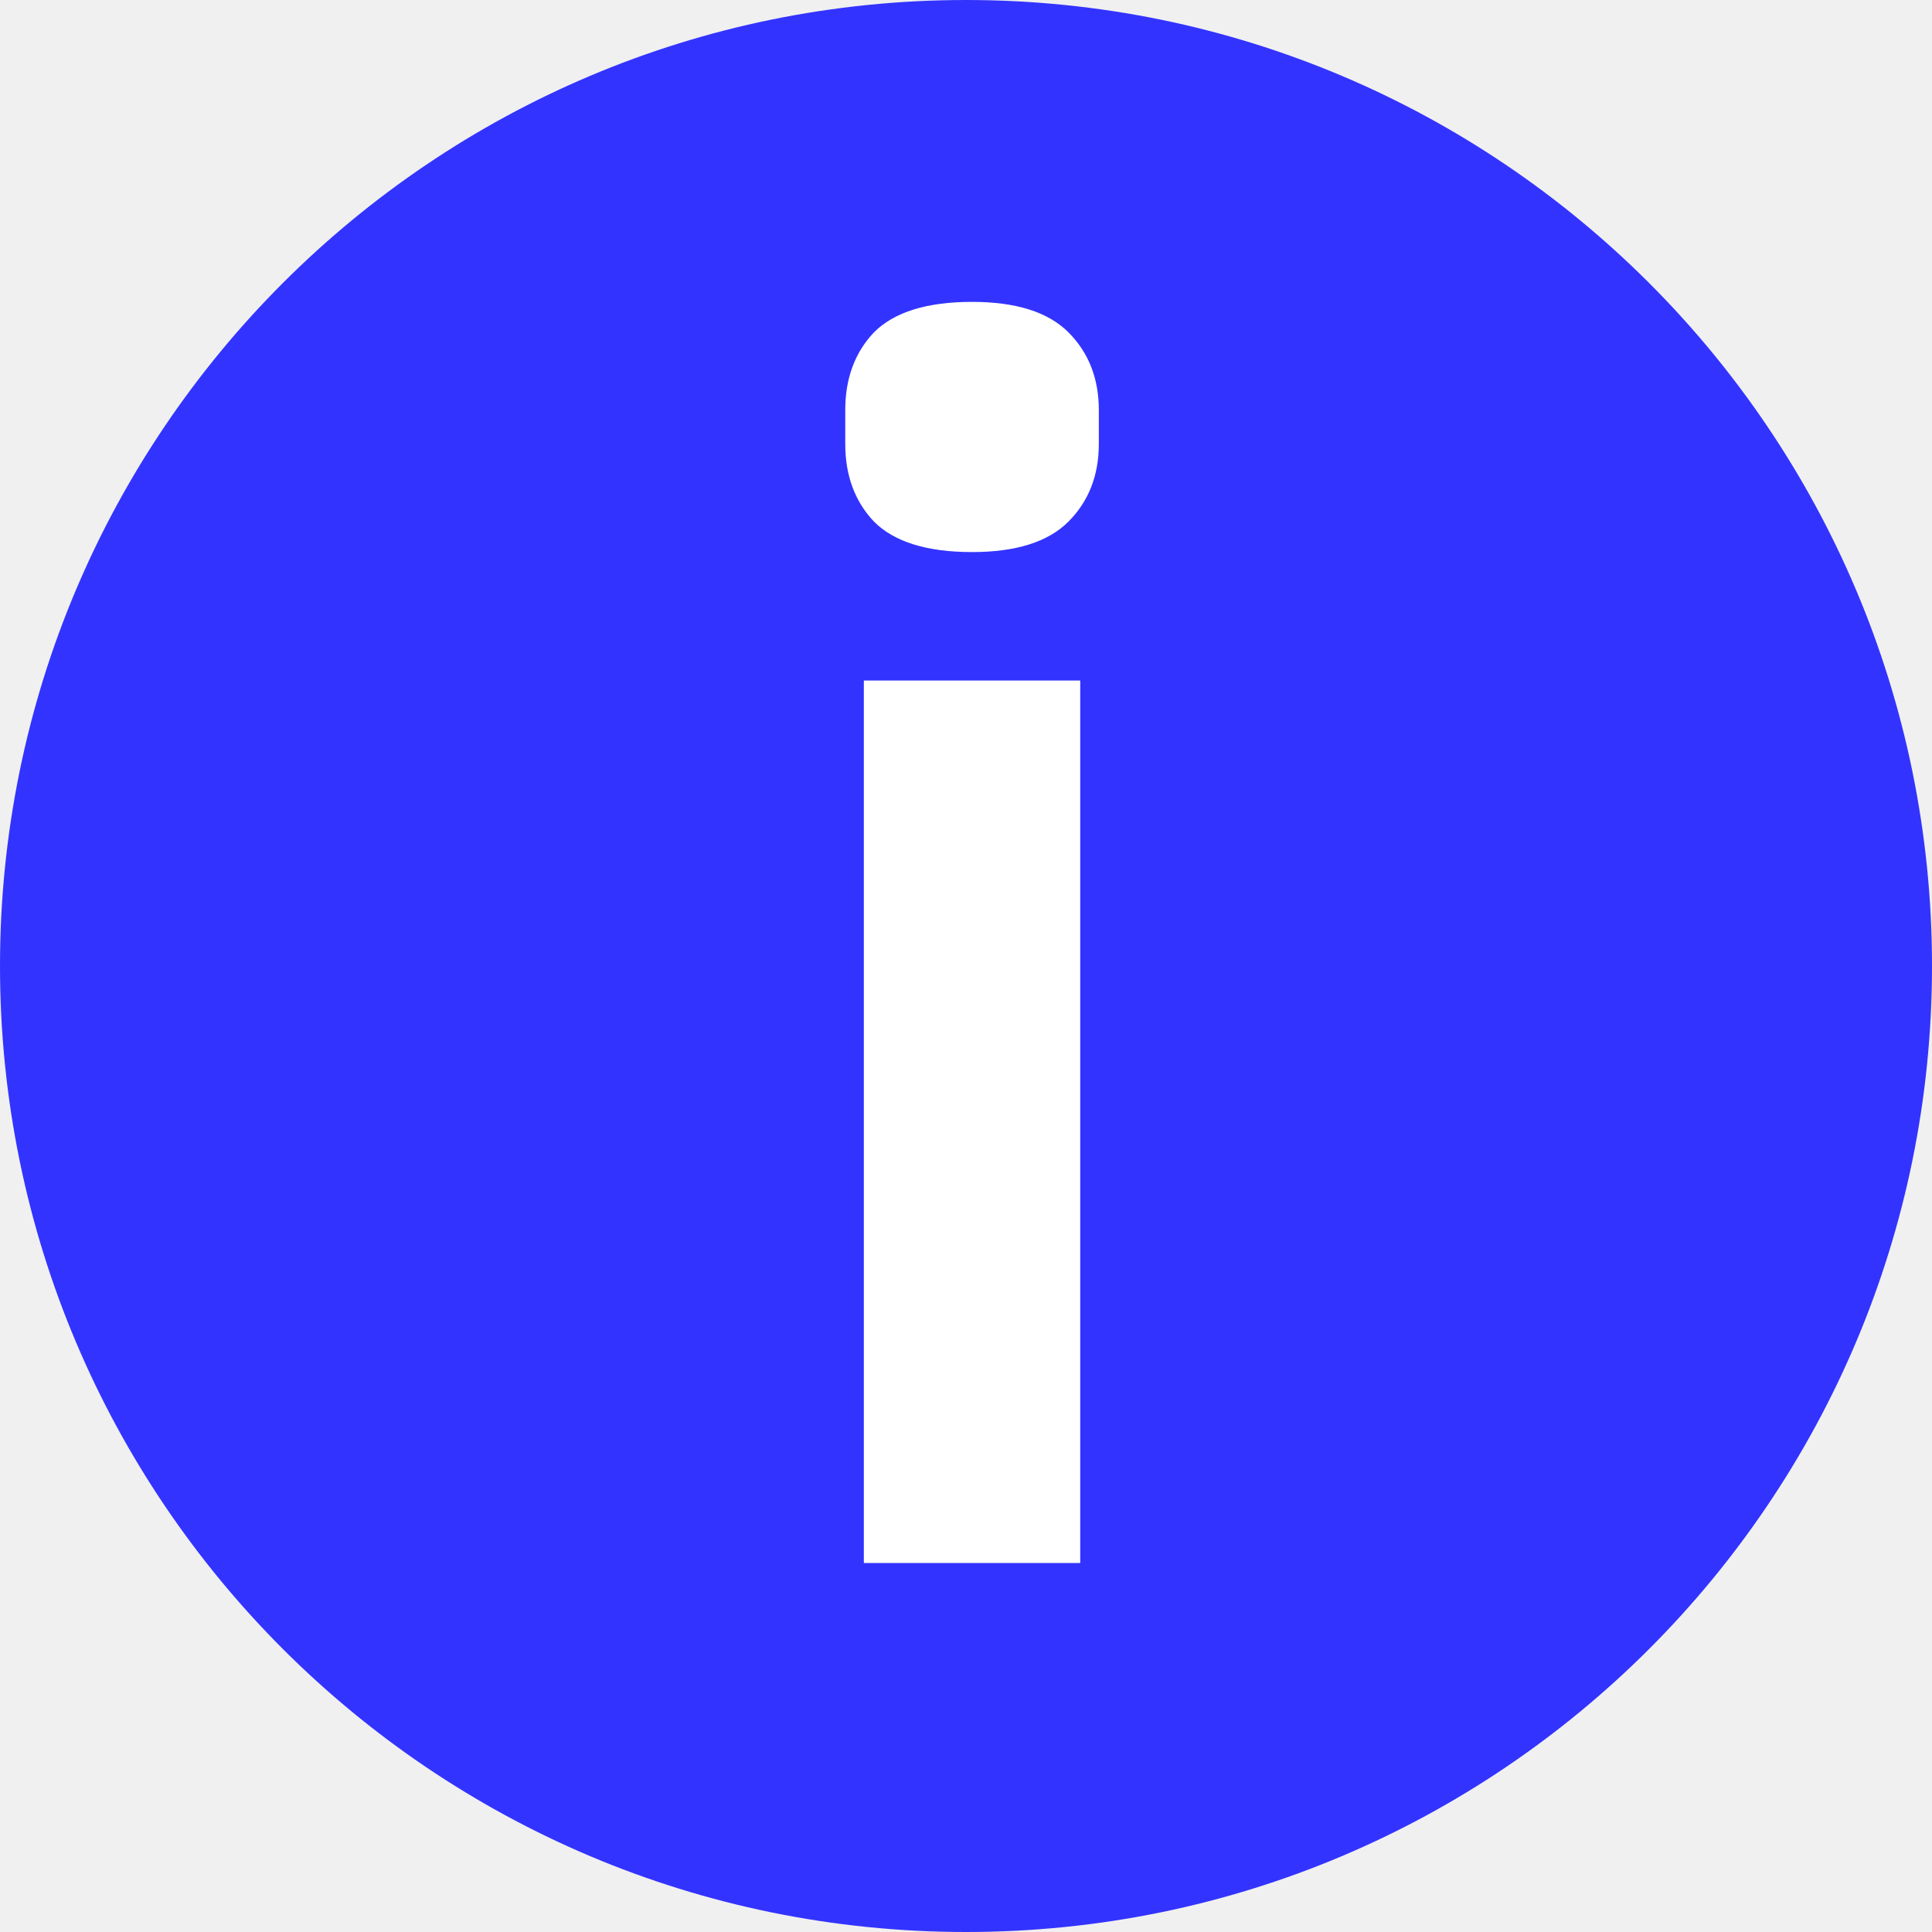
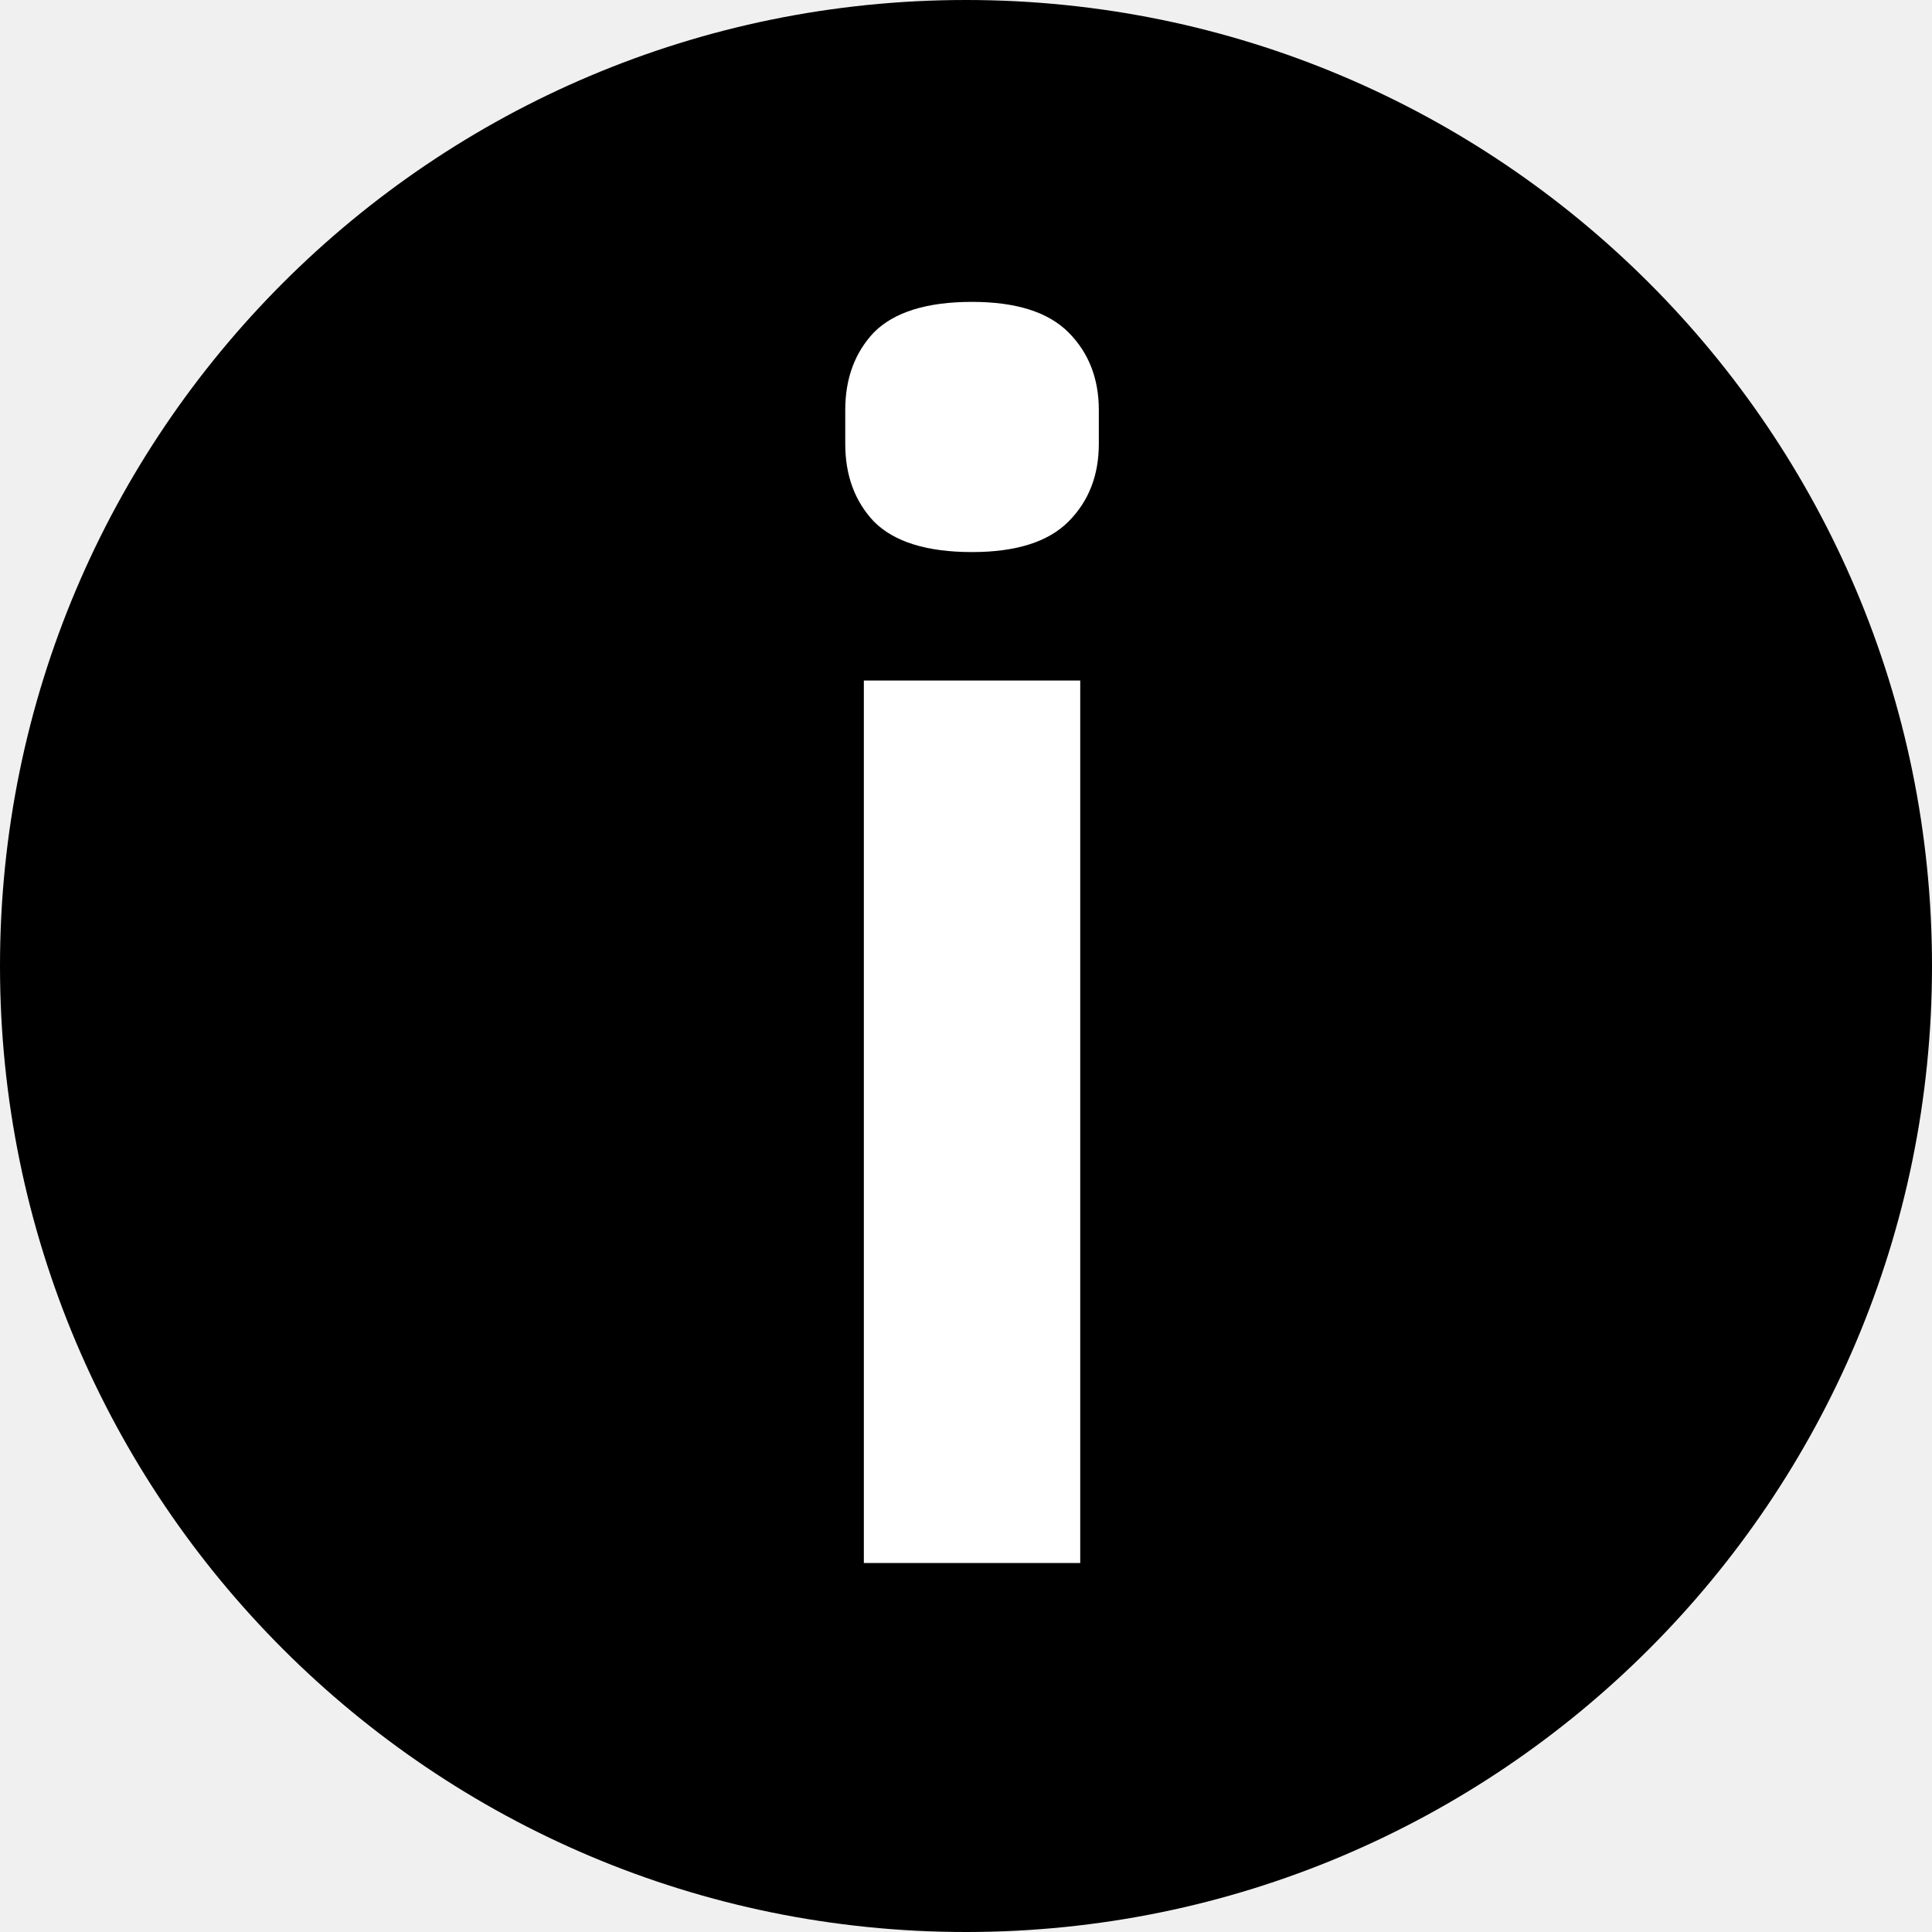
- <svg xmlns="http://www.w3.org/2000/svg" width="16" height="16" viewBox="0 0 16 16" fill="none">
-   <ellipse cx="8" cy="8" rx="8" ry="8" transform="rotate(-90 8 8)" fill="#3333FF" />
+ <svg xmlns="http://www.w3.org/2000/svg" viewBox="0 0 16 16" fill="none">
+   <ellipse cx="8" cy="8" rx="8" ry="8" transform="rotate(-90 8 8)" fill="currentColor" />
  <path d="M8.05 4.572C7.677 4.572 7.406 4.488 7.238 4.32C7.079 4.152 7 3.937 7 3.676V3.396C7 3.135 7.079 2.92 7.238 2.752C7.406 2.584 7.677 2.5 8.05 2.5C8.414 2.5 8.68 2.584 8.848 2.752C9.016 2.92 9.1 3.135 9.1 3.396V3.676C9.1 3.937 9.016 4.152 8.848 4.32C8.68 4.488 8.414 4.572 8.05 4.572ZM7.154 5.636H8.946V12.944H7.154V5.636Z" fill="white" />
</svg>
